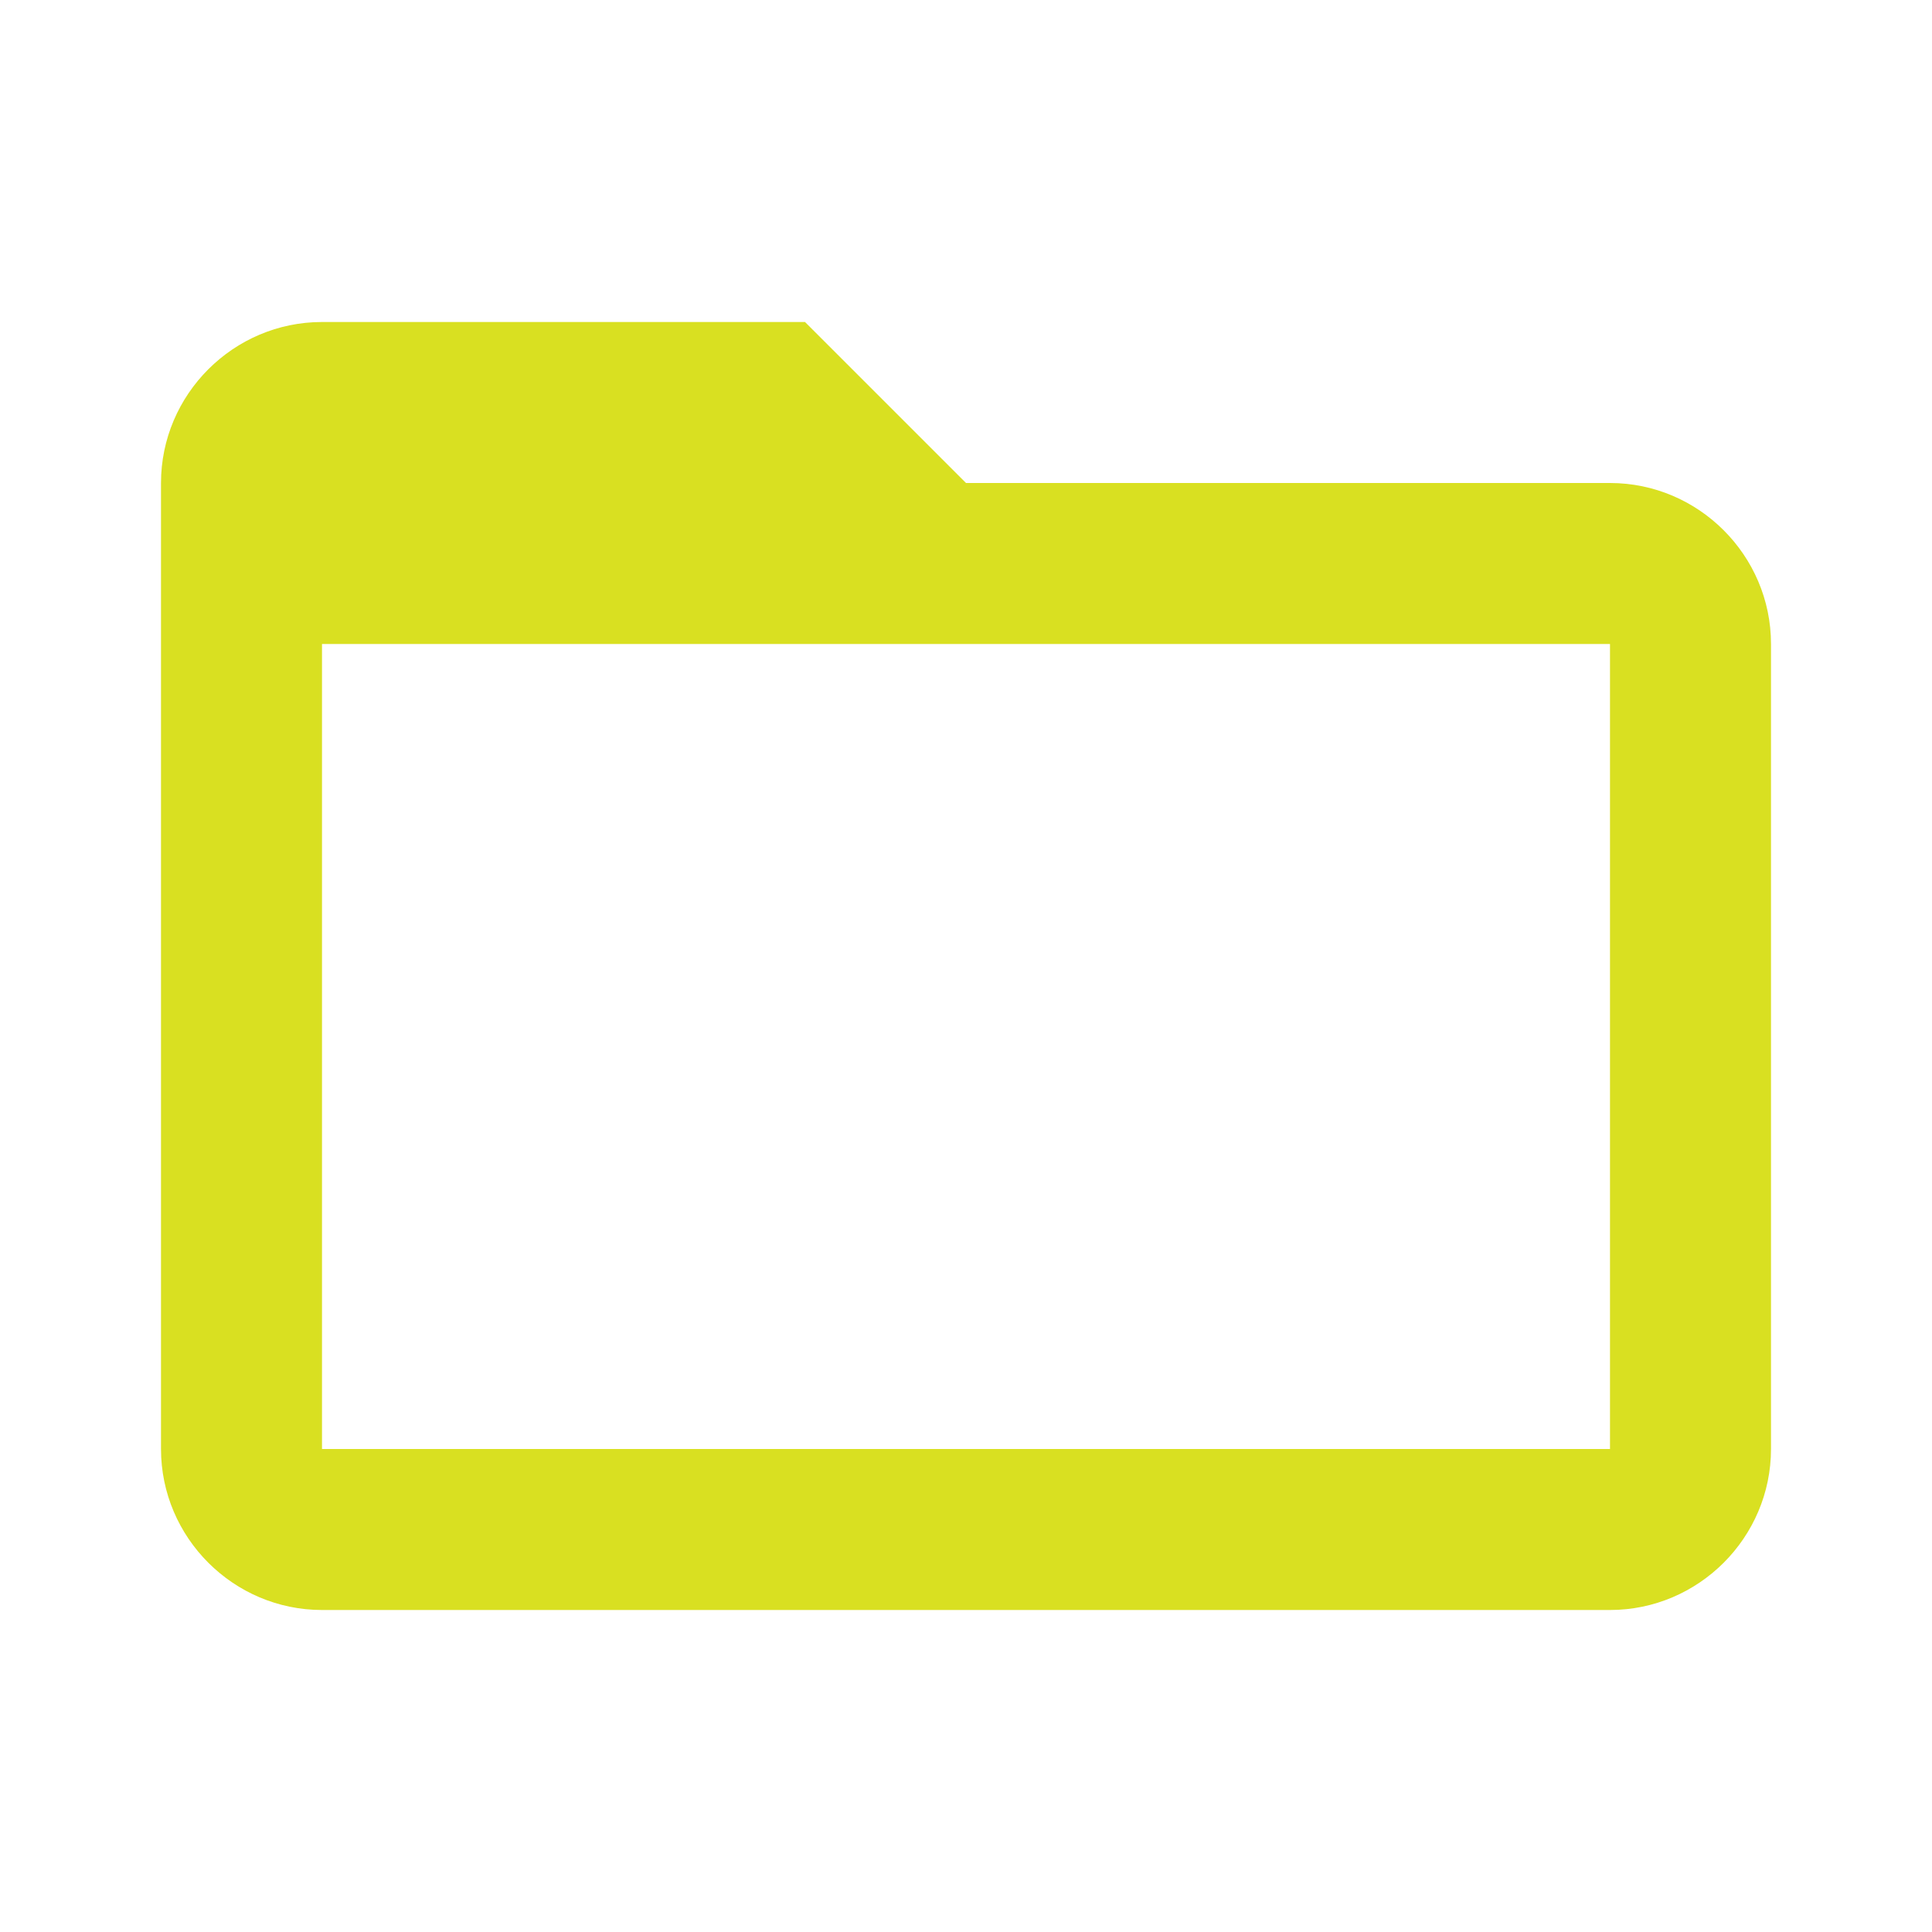
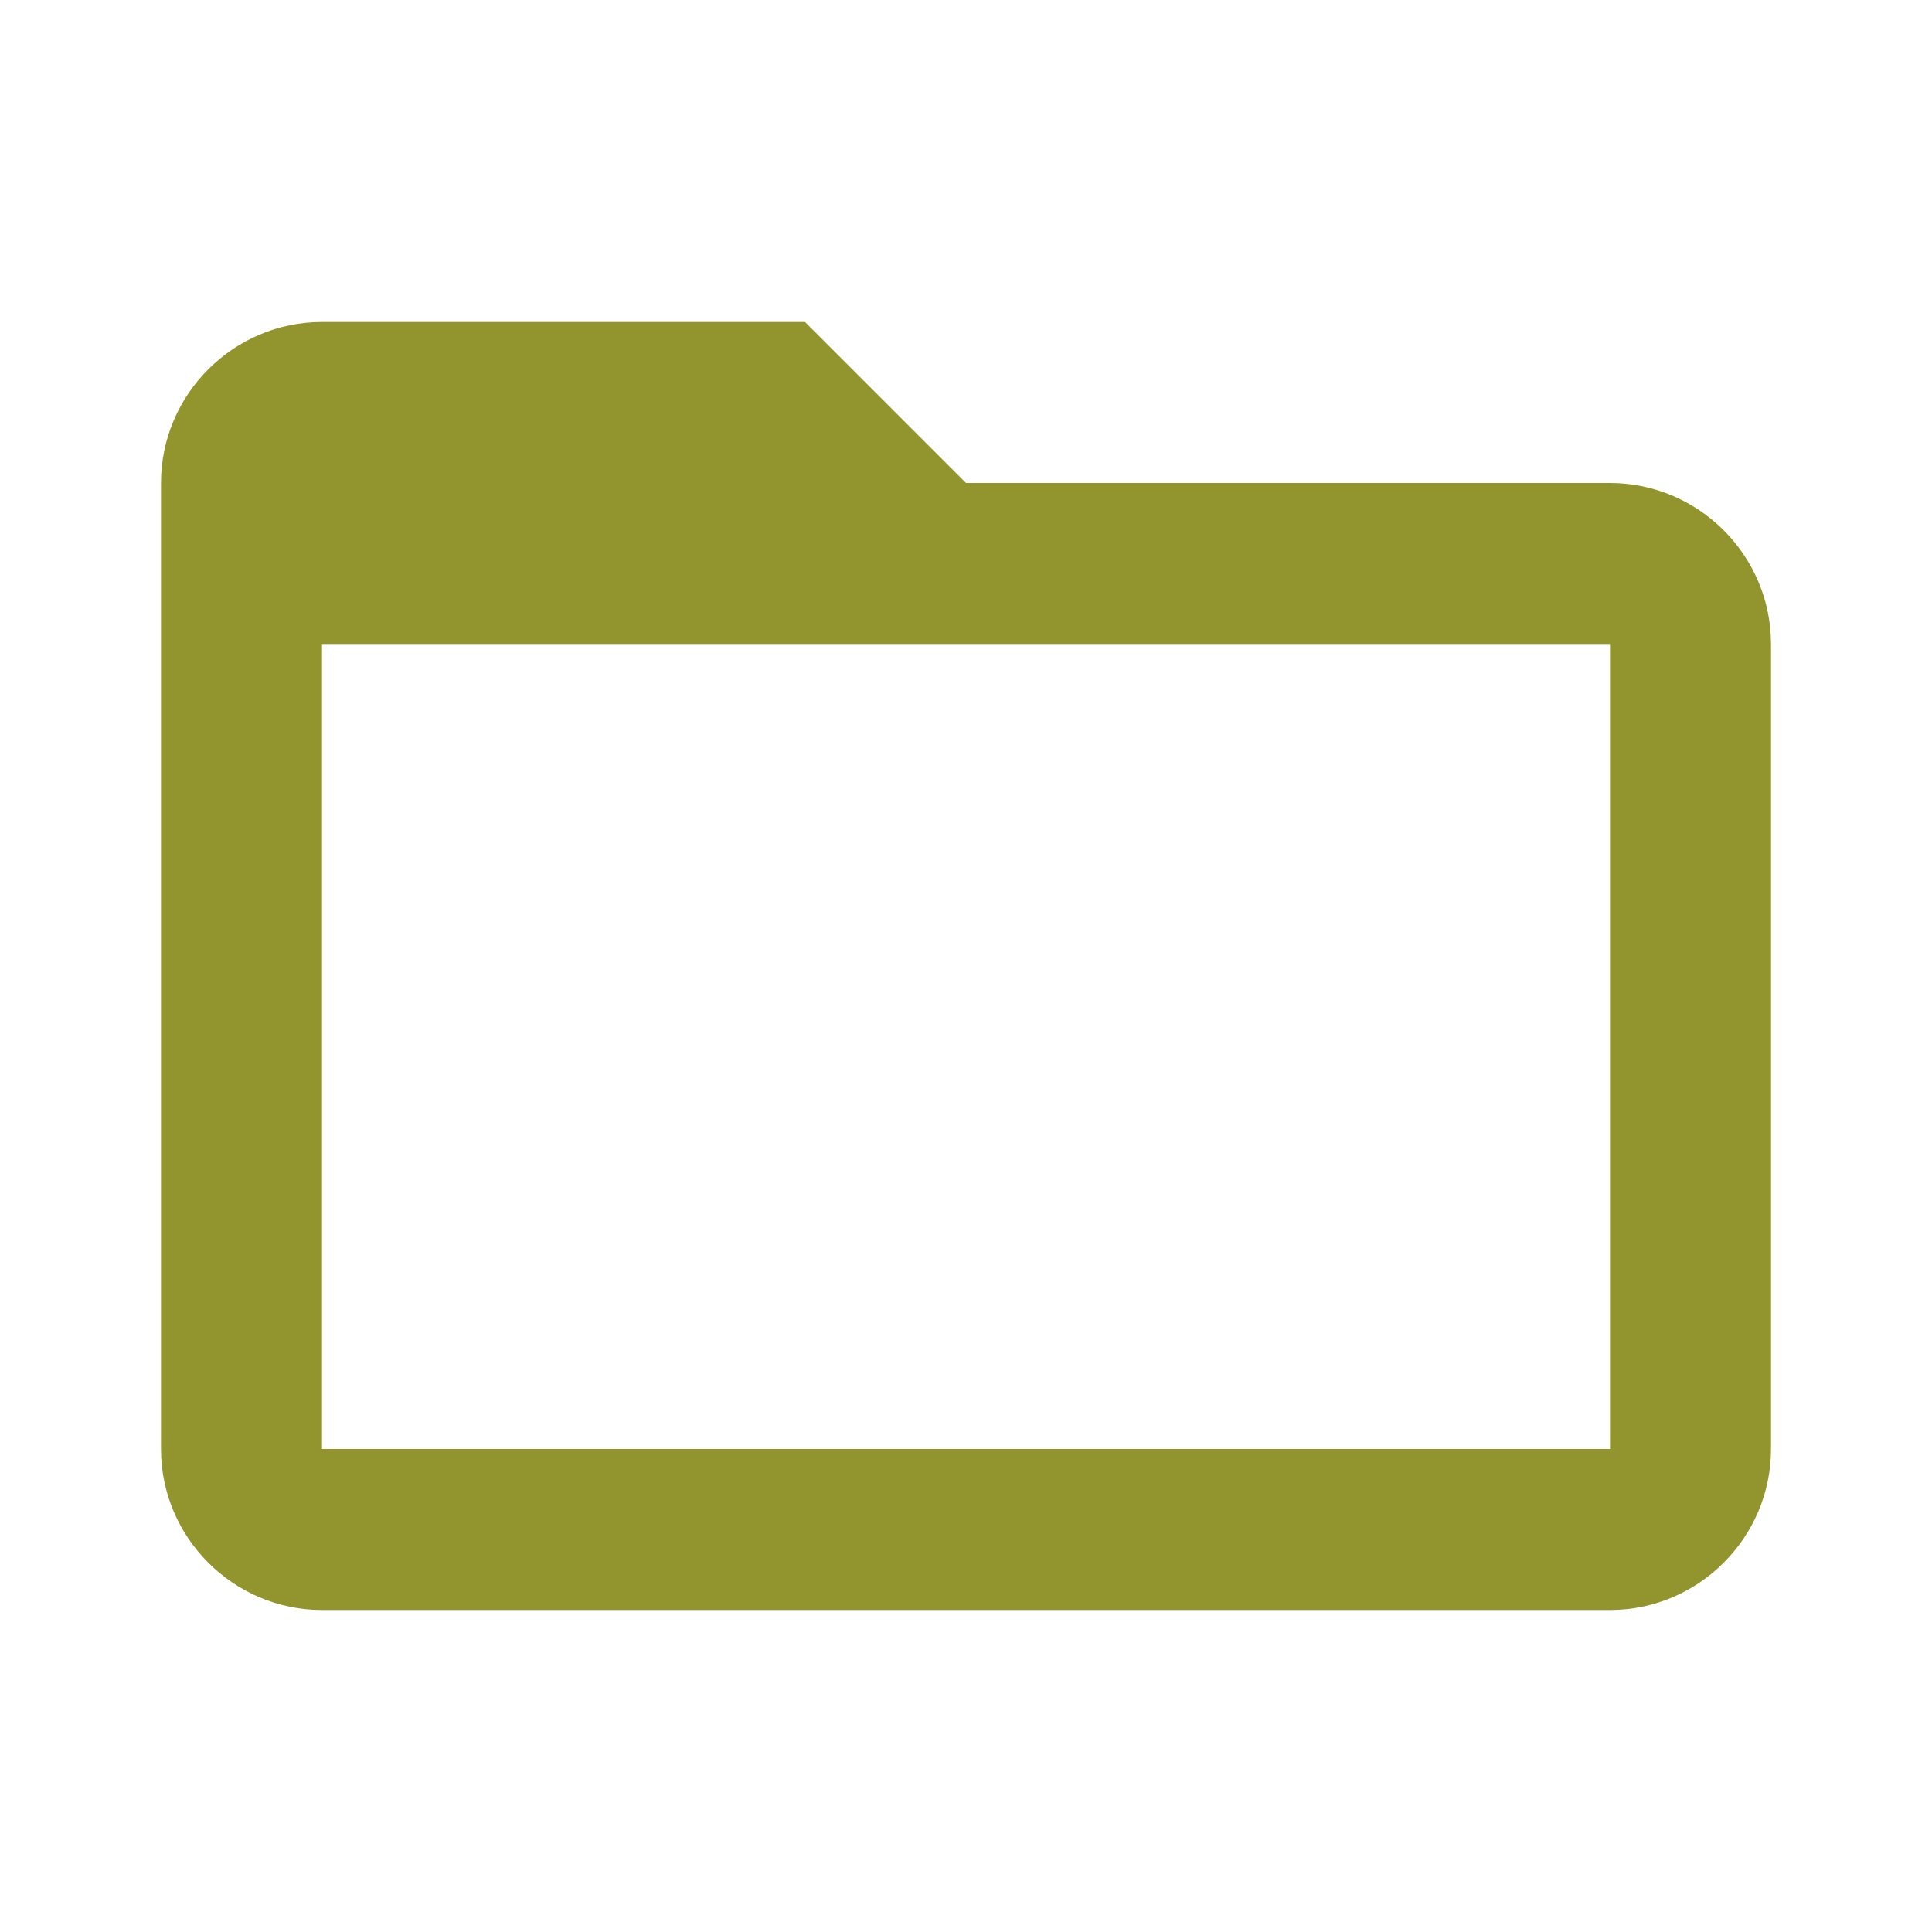
<svg xmlns="http://www.w3.org/2000/svg" xmlns:xlink="http://www.w3.org/1999/xlink" width="24" height="24" x="0" y="0" enable-background="new 0 0 24 24" version="1.1" viewBox="0 0 24 24" xml:space="preserve">
-   <style type="text/css">.st0{fill:none}.st1{clip-path:url(#SVGID_2_)}.st2{fill:none;stroke:#000;stroke-width:.25;stroke-miterlimit:10}.st3{opacity:.4}.st4{fill:none;stroke:#000;stroke-width:.25;stroke-miterlimit:10}.st4,.st5{clip-path:url(#SVGID_4_)}.st9{fill:#d9e021}.st20{display:none}</style>
+   <style type="text/css">.st0{fill:none}.st1{clip-path:url(#SVGID_2_)}.st2{fill:none;stroke:#000;stroke-width:.25;stroke-miterlimit:10}.st3{opacity:.4}.st4{fill:none;stroke:#000;stroke-width:.25;stroke-miterlimit:10}.st4,.st5{clip-path:url(#SVGID_4_)}.st9{fill:#92952D}.st20{display:none}</style>
  <symbol id="material_x5F_system_x5F_icon_x5F_border" viewBox="0 -48 48 48">
    <rect width="48" height="48" y="-48" class="st0" />
  </symbol>
  <symbol id="material_x5F_system_x5F_icon_x5F_grid" viewBox="0 -48 48 48">
    <g>
      <defs>
        <rect id="SVGID_1_" width="48" height="48" x="0" y="-48" />
      </defs>
      <clipPath id="SVGID_2_">
        <use overflow="visible" xlink:href="#SVGID_1_" />
      </clipPath>
      <g class="st1">
        <g>
          <line x1="2" x2="2" y1="-48" y2="0" class="st2" />
          <line x1="4" x2="4" y1="-48" y2="0" class="st2" />
          <line x1="6" x2="6" y1="-48" y2="0" class="st2" />
          <line x1="8" x2="8" y1="-48" y2="0" class="st2" />
          <line x1="10" x2="10" y1="-48" y2="0" class="st2" />
          <line x1="12" x2="12" y1="-48" y2="0" class="st2" />
          <line x1="14" x2="14" y1="-48" y2="0" class="st2" />
          <line x1="16" x2="16" y1="-48" y2="0" class="st2" />
          <line x1="18" x2="18" y1="-48" y2="0" class="st2" />
          <line x1="20" x2="20" y1="-48" y2="0" class="st2" />
          <line x1="22" x2="22" y1="-48" y2="0" class="st2" />
          <line x1="24" x2="24" y1="-48" y2="0" class="st2" />
          <line x1="26" x2="26" y1="-48" y2="0" class="st2" />
          <line x1="28" x2="28" y1="-48" y2="0" class="st2" />
          <line x1="30" x2="30" y1="-48" y2="0" class="st2" />
          <line x1="32" x2="32" y1="-48" y2="0" class="st2" />
          <line x1="34" x2="34" y1="-48" y2="0" class="st2" />
          <line x1="36" x2="36" y1="-48" y2="0" class="st2" />
          <line x1="38" x2="38" y1="-48" y2="0" class="st2" />
          <line x1="40" x2="40" y1="-48" y2="0" class="st2" />
          <line x1="42" x2="42" y1="-48" y2="0" class="st2" />
          <line x1="44" x2="44" y1="-48" y2="0" class="st2" />
          <line x1="46" x2="46" y1="-48" y2="0" class="st2" />
        </g>
        <g>
          <line x1="0" x2="48" y1="-2" y2="-2" class="st2" />
          <line x1="0" x2="48" y1="-4" y2="-4" class="st2" />
          <line x1="0" x2="48" y1="-6" y2="-6" class="st2" />
          <line x1="0" x2="48" y1="-8" y2="-8" class="st2" />
          <line x1="0" x2="48" y1="-10" y2="-10" class="st2" />
          <line x1="0" x2="48" y1="-12" y2="-12" class="st2" />
          <line x1="0" x2="48" y1="-14" y2="-14" class="st2" />
          <line x1="0" x2="48" y1="-16" y2="-16" class="st2" />
          <line x1="0" x2="48" y1="-18" y2="-18" class="st2" />
          <line x1="0" x2="48" y1="-20" y2="-20" class="st2" />
          <line x1="0" x2="48" y1="-22" y2="-22" class="st2" />
          <line x1="0" x2="48" y1="-24" y2="-24" class="st2" />
          <line x1="0" x2="48" y1="-26" y2="-26" class="st2" />
          <line x1="0" x2="48" y1="-28" y2="-28" class="st2" />
          <line x1="0" x2="48" y1="-30" y2="-30" class="st2" />
          <line x1="0" x2="48" y1="-32" y2="-32" class="st2" />
          <line x1="0" x2="48" y1="-34" y2="-34" class="st2" />
          <line x1="0" x2="48" y1="-36" y2="-36" class="st2" />
          <line x1="0" x2="48" y1="-38" y2="-38" class="st2" />
          <line x1="0" x2="48" y1="-40" y2="-40" class="st2" />
          <line x1="0" x2="48" y1="-42" y2="-42" class="st2" />
          <line x1="0" x2="48" y1="-44" y2="-44" class="st2" />
          <line x1="0" x2="48" y1="-46" y2="-46" class="st2" />
        </g>
        <g>
          <path d="M47.8-0.2v-47.5H0.2v47.5H47.8 M48,0H0v-48h48V0L48,0z" />
        </g>
      </g>
    </g>
  </symbol>
  <symbol id="material_x5F_system_x5F_icon_x5F_keylines" viewBox="0 -48 48 48">
    <g class="st3">
      <defs>
        <rect id="SVGID_3_" width="48" height="48" x="0" y="-48" class="st3" />
      </defs>
      <clipPath id="SVGID_4_">
        <use overflow="visible" xlink:href="#SVGID_3_" />
      </clipPath>
      <line x1="24" x2="24" y1="0" y2="-48" class="st4" />
      <line x1="48" x2="0" y1="-24" y2="-24" class="st4" />
      <line x1="48" x2="0" y1="-16" y2="-16" class="st4" />
      <line x1="48" x2="0" y1="-32" y2="-32" class="st4" />
      <line x1="32" x2="32" y1="-48" y2="0" class="st4" />
      <line x1="16" x2="16" y1="-48" y2="0" class="st4" />
      <line x1="47.7" x2=".2" y1="-.3" y2="-47.8" class="st4" />
      <line x1=".2" x2="47.7" y1="-.3" y2="-47.8" class="st4" />
      <path d="M24-14c-5.5,0-10-4.5-10-10c0-5.5,4.5-10,10-10c5.5,0,10,4.5,10,10C34-18.5,29.5-14,24-14z" class="st4" />
      <path d="M24-4C12.9-4,4-12.9,4-24c0-11.1,8.9-20,20-20c11.1,0,20,8.9,20,20C44-12.9,35.1-4,24-4z" class="st4" />
      <path d="M38-6H10c-2.2,0-4-1.8-4-4v-28c0-2.2,1.8-4,4-4h28c2.2,0,4,1.8,4,4v28C42-7.8,40.2-6,38-6z" class="st4" />
      <path d="M40-8H8c-2.2,0-4-1.8-4-4v-24c0-2.2,1.8-4,4-4h32c2.2,0,4,1.8,4,4l0,24C44-9.8,42.2-8,40-8z" class="st4" />
      <path d="M40-40v32c0,2.2-1.8,4-4,4H12C9.8-4,8-5.8,8-8v-32c0-2.2,1.8-4,4-4h24C38.2-44,40-42.2,40-40z" class="st4" />
      <g class="st5">
        <path d="M47.7-0.3v-47.5H0.2v47.5H47.7 M48,0H0v-48h48V0L48,0z" />
      </g>
    </g>
  </symbol>
  <g id="border">
    <use width="48" height="48" y="-48" overflow="visible" transform="matrix(0.5 0 0 -0.5 3.916831e-04 5.698877e-05)" xlink:href="#material_x5F_system_x5F_icon_x5F_border" />
  </g>
  <g id="icon">
    <g>
      <path d="M0,0h24v24H0V0z" class="st0" />
      <path d="M20,6h-8l-2-2H4C2.9,4,2,4.9,2,6l0,12c0,1.1,0.9,2,2,2h16c1.1,0,2-0.9,2-2V8C22,6.9,21.1,6,20,6z M20,18H4V8 h16V18z" class="st9" />
    </g>
  </g>
  <g id="grid" class="st20">
    <use id="XMLID_8_" width="48" height="48" x="0" y="-48" display="inline" opacity=".15" overflow="visible" transform="matrix(0.5 0 0 -0.5 1.139775e-04 -2.620241e-04)" xlink:href="#material_x5F_system_x5F_icon_x5F_grid" />
  </g>
  <g id="keylines" class="st20">
    <use id="XMLID_5_" width="48" height="48" x="0" y="-48" display="inline" overflow="visible" transform="matrix(0.5 0 0 -0.5 1.709663e-04 -2.924798e-04)" xlink:href="#material_x5F_system_x5F_icon_x5F_keylines" />
  </g>
</svg>
